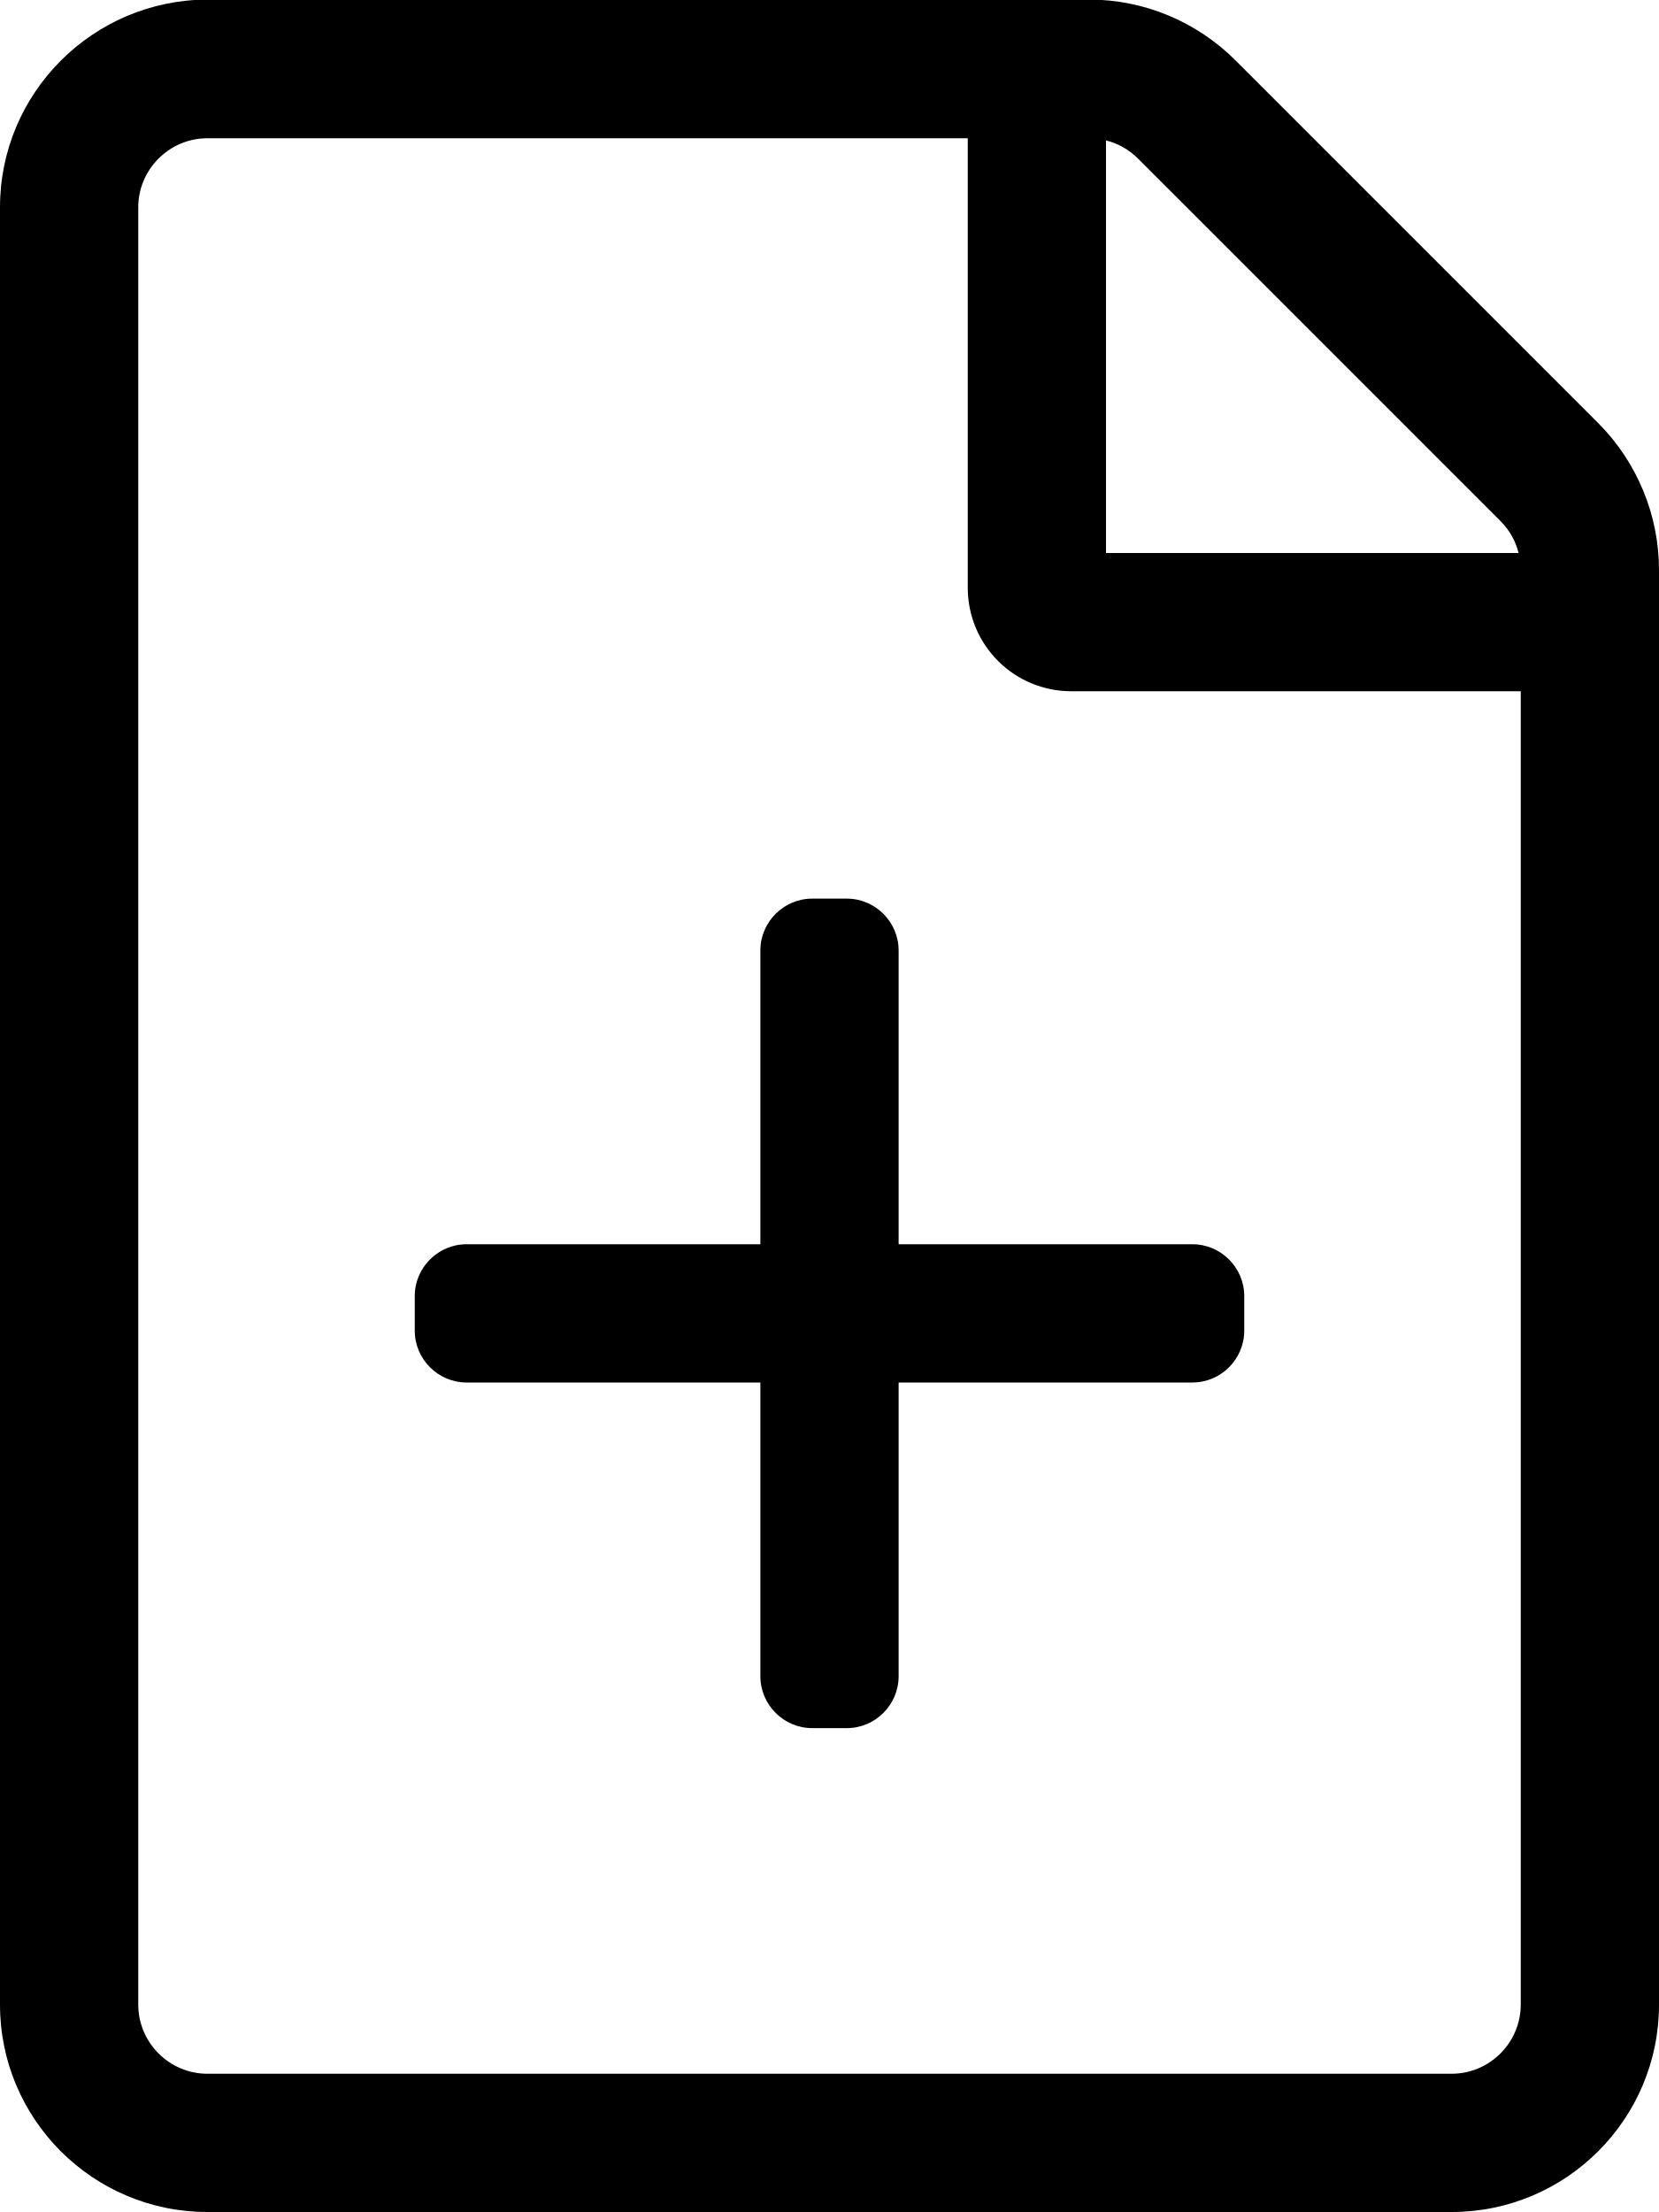
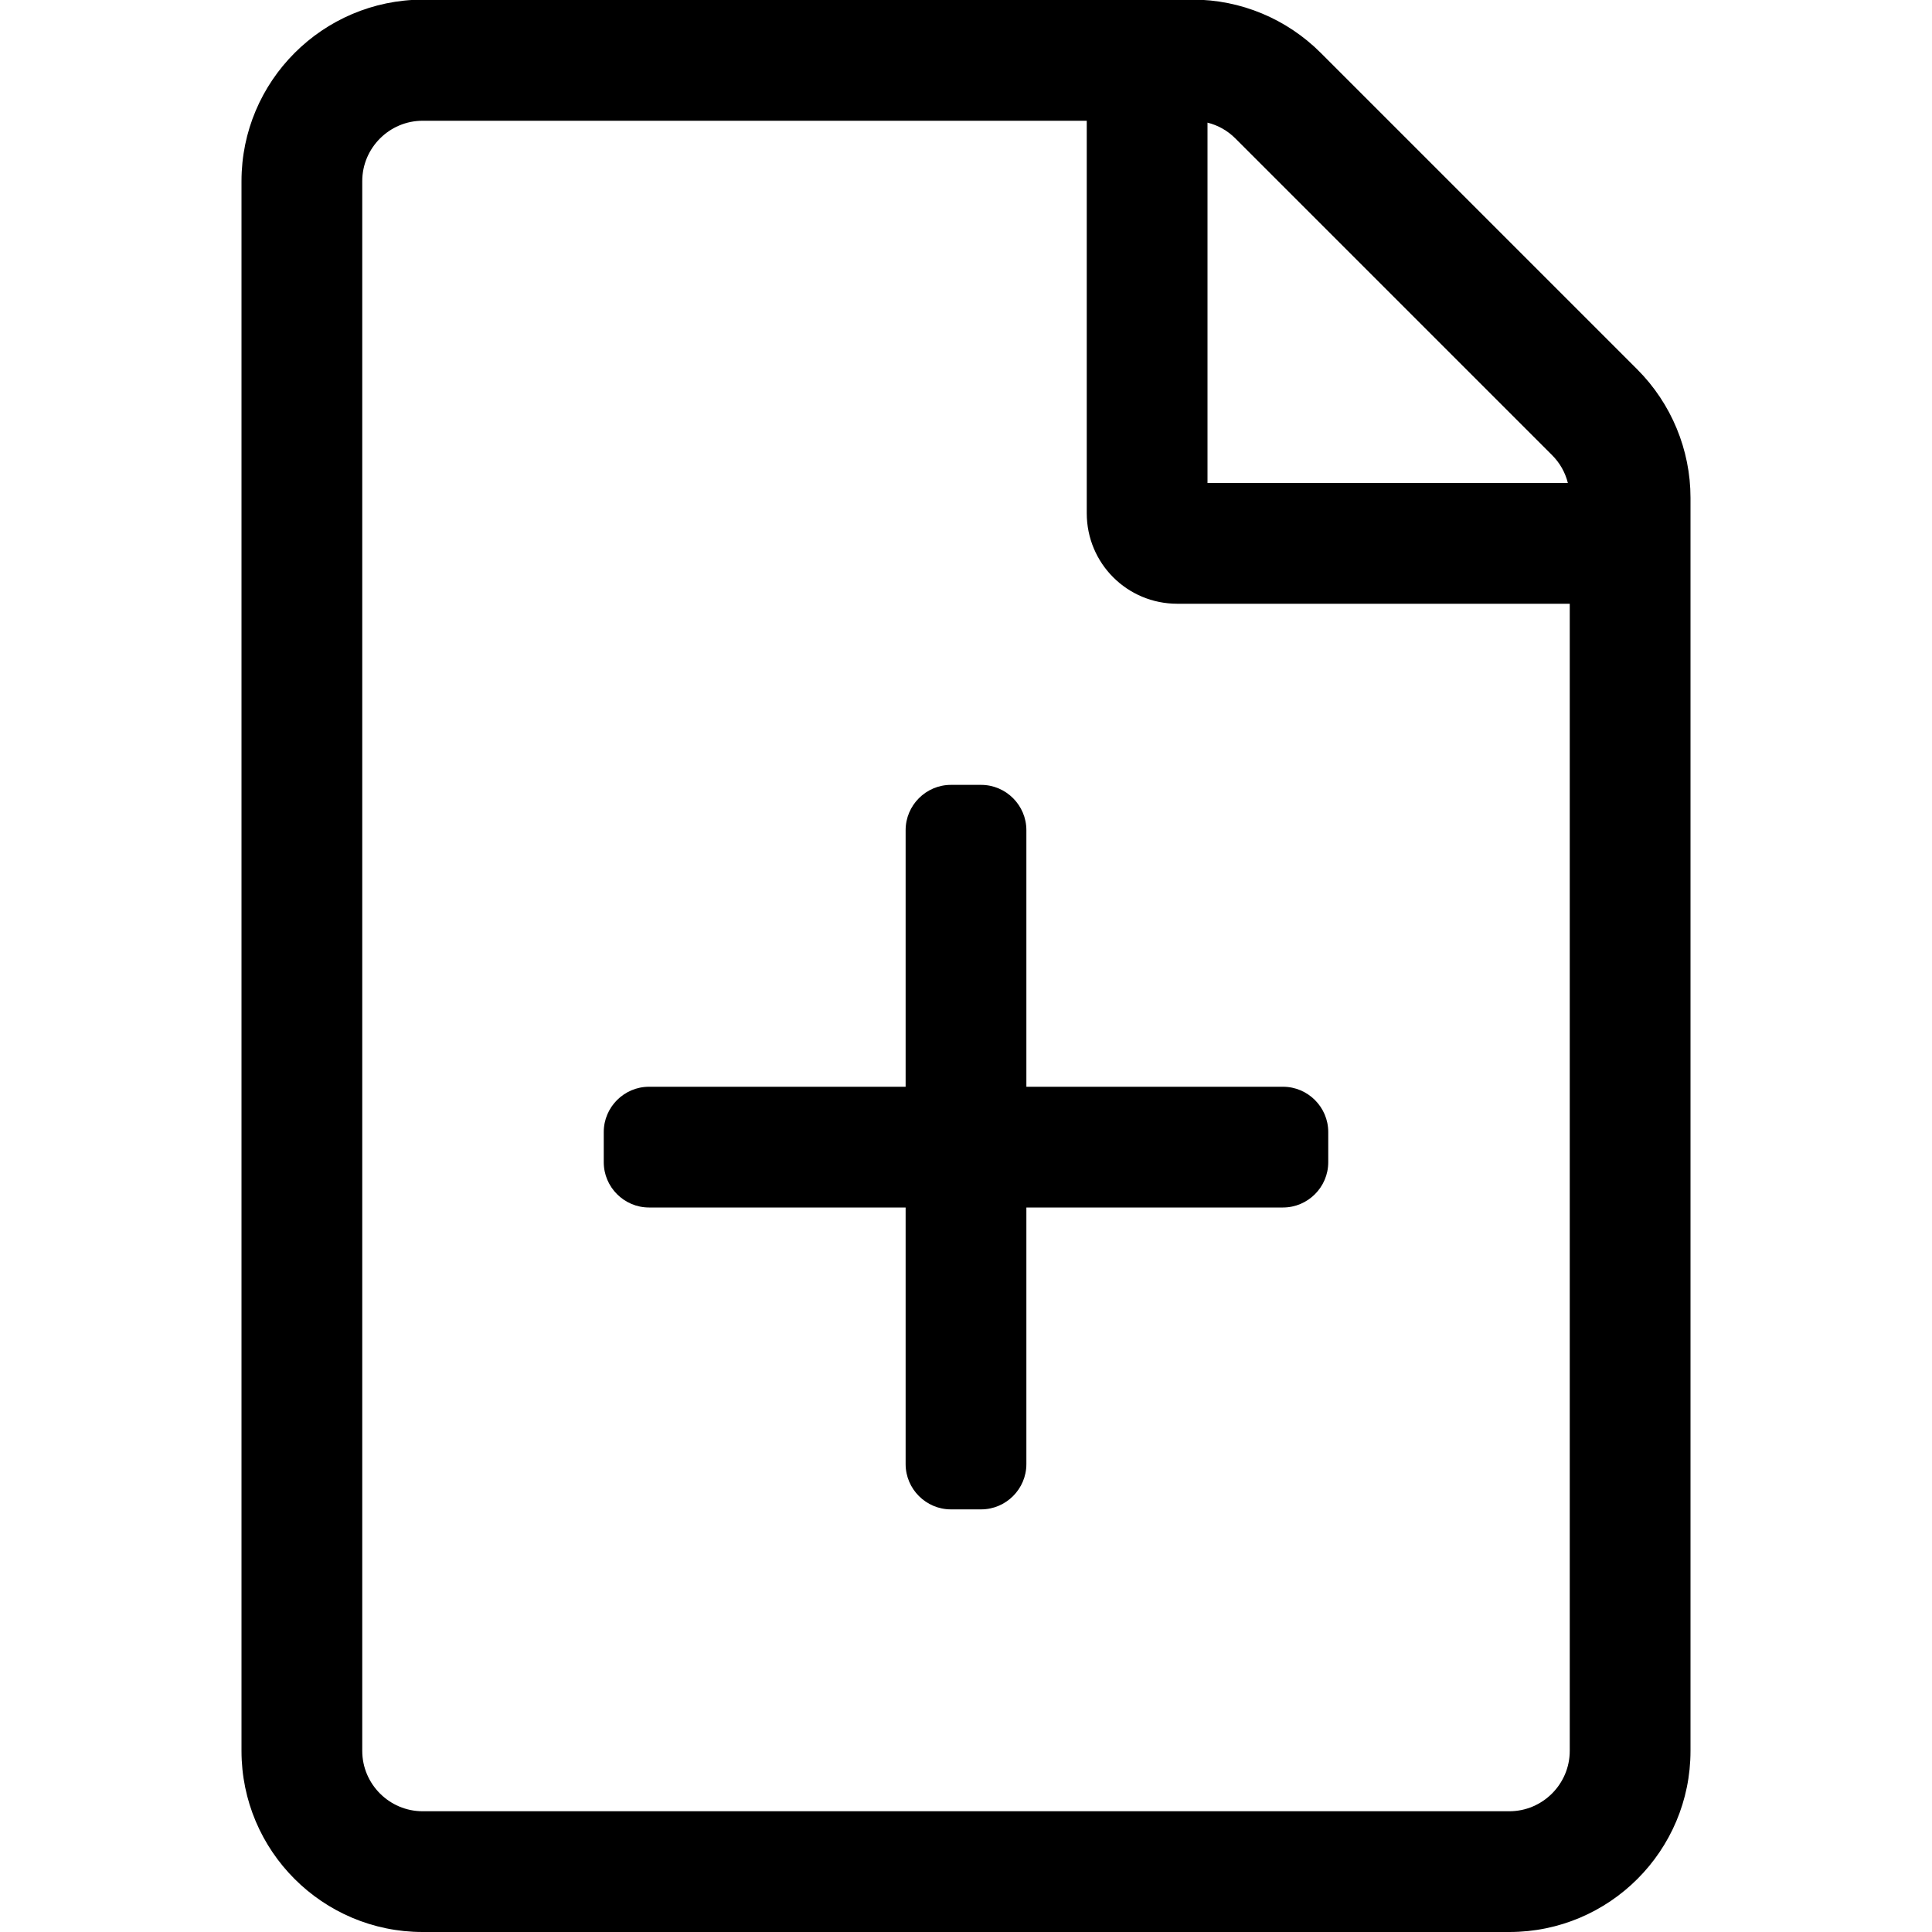
- <svg xmlns="http://www.w3.org/2000/svg" aria-hidden="true" data-prefix="fal" data-icon="file-plus" class="svg-inline--fa fa-file-plus fa-w-12" role="img" viewBox="0 0 384 512">
+ <svg xmlns="http://www.w3.org/2000/svg" width="17" height="17" aria-hidden="true" data-prefix="fal" data-icon="file-plus" class="svg-inline--fa fa-file-plus fa-w-12" role="img" viewBox="0 0 384 512">
  <path fill="currentColor" d="M369.9 97.9L286 14C277 5 264.8-.1 252.1-.1H48C21.5 0 0 21.5 0 48v416c0 26.5 21.5 48 48 48h288c26.5 0 48-21.5 48-48V131.9c0-12.7-5.1-25-14.1-34zm-22.6 22.7c2.1 2.1 3.5 4.6 4.2 7.4H256V32.5c2.8.7 5.3 2.1 7.4 4.2l83.9 83.9zM336 480H48c-8.8 0-16-7.2-16-16V48c0-8.8 7.2-16 16-16h176v104c0 13.3 10.7 24 24 24h104v304c0 8.8-7.2 16-16 16zm-48-180v8c0 6.6-5.4 12-12 12h-68v68c0 6.6-5.4 12-12 12h-8c-6.6 0-12-5.4-12-12v-68h-68c-6.6 0-12-5.4-12-12v-8c0-6.6 5.4-12 12-12h68v-68c0-6.6 5.4-12 12-12h8c6.6 0 12 5.4 12 12v68h68c6.6 0 12 5.4 12 12z" />
</svg>
